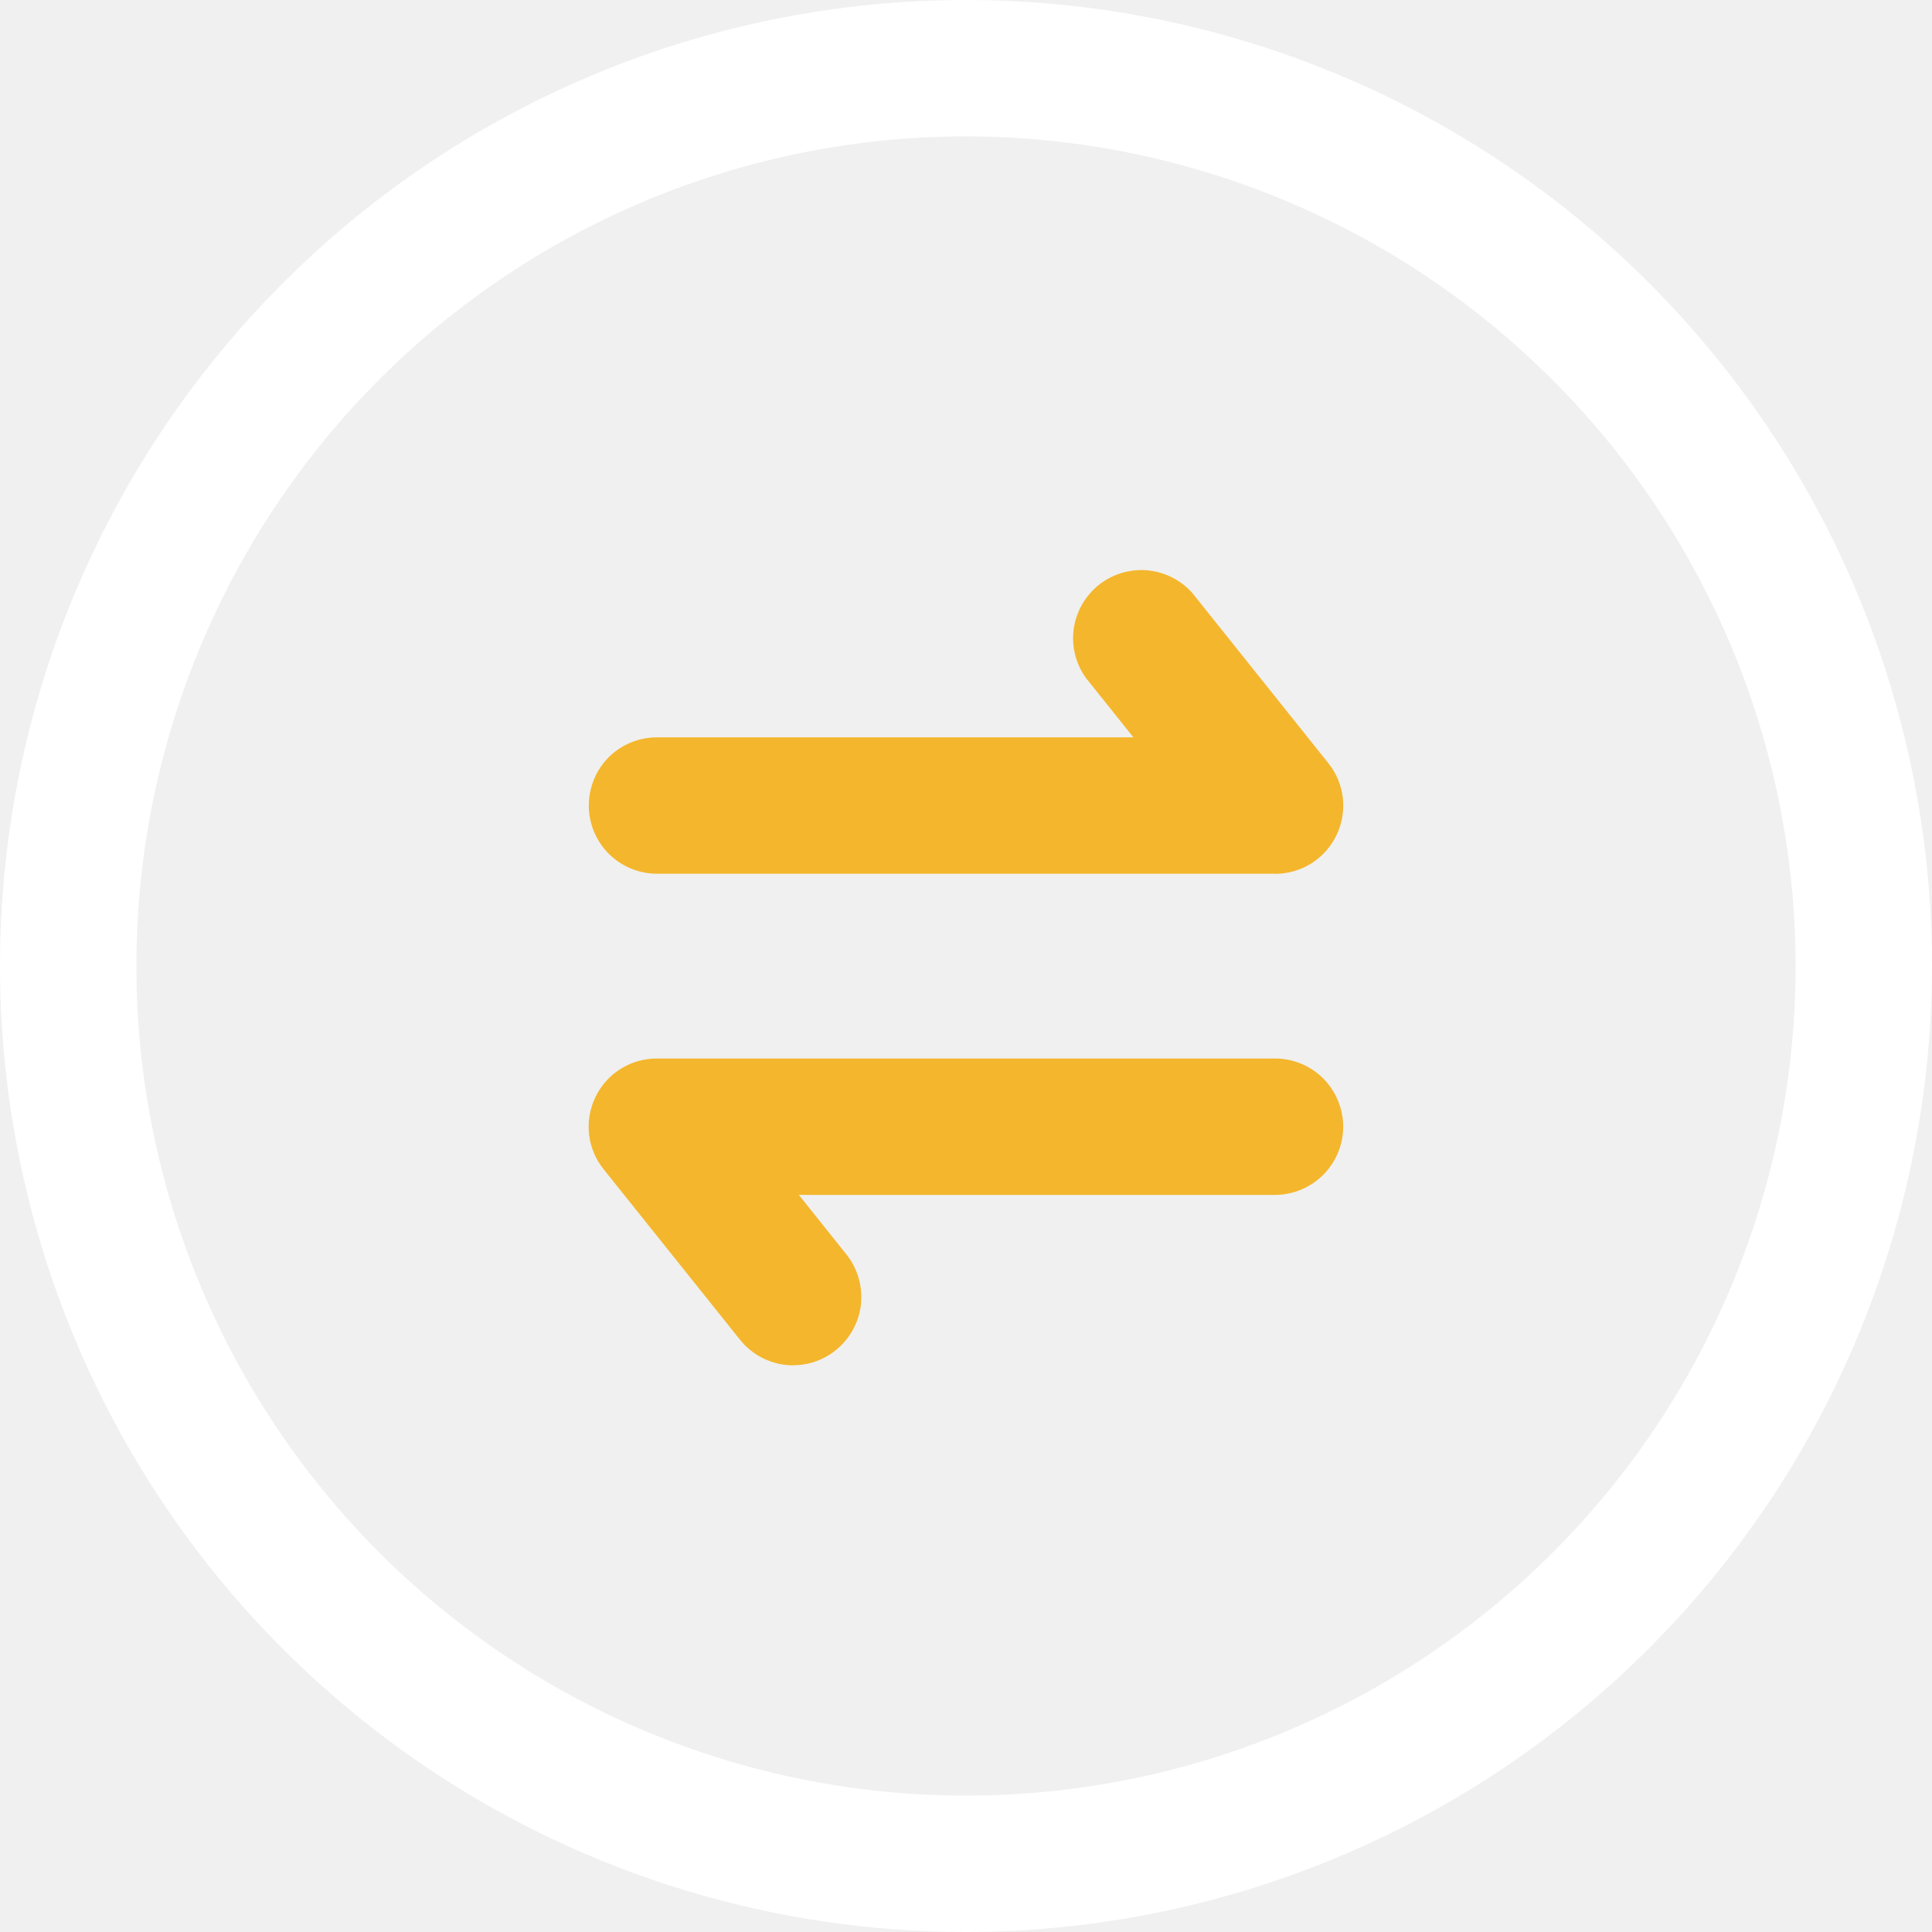
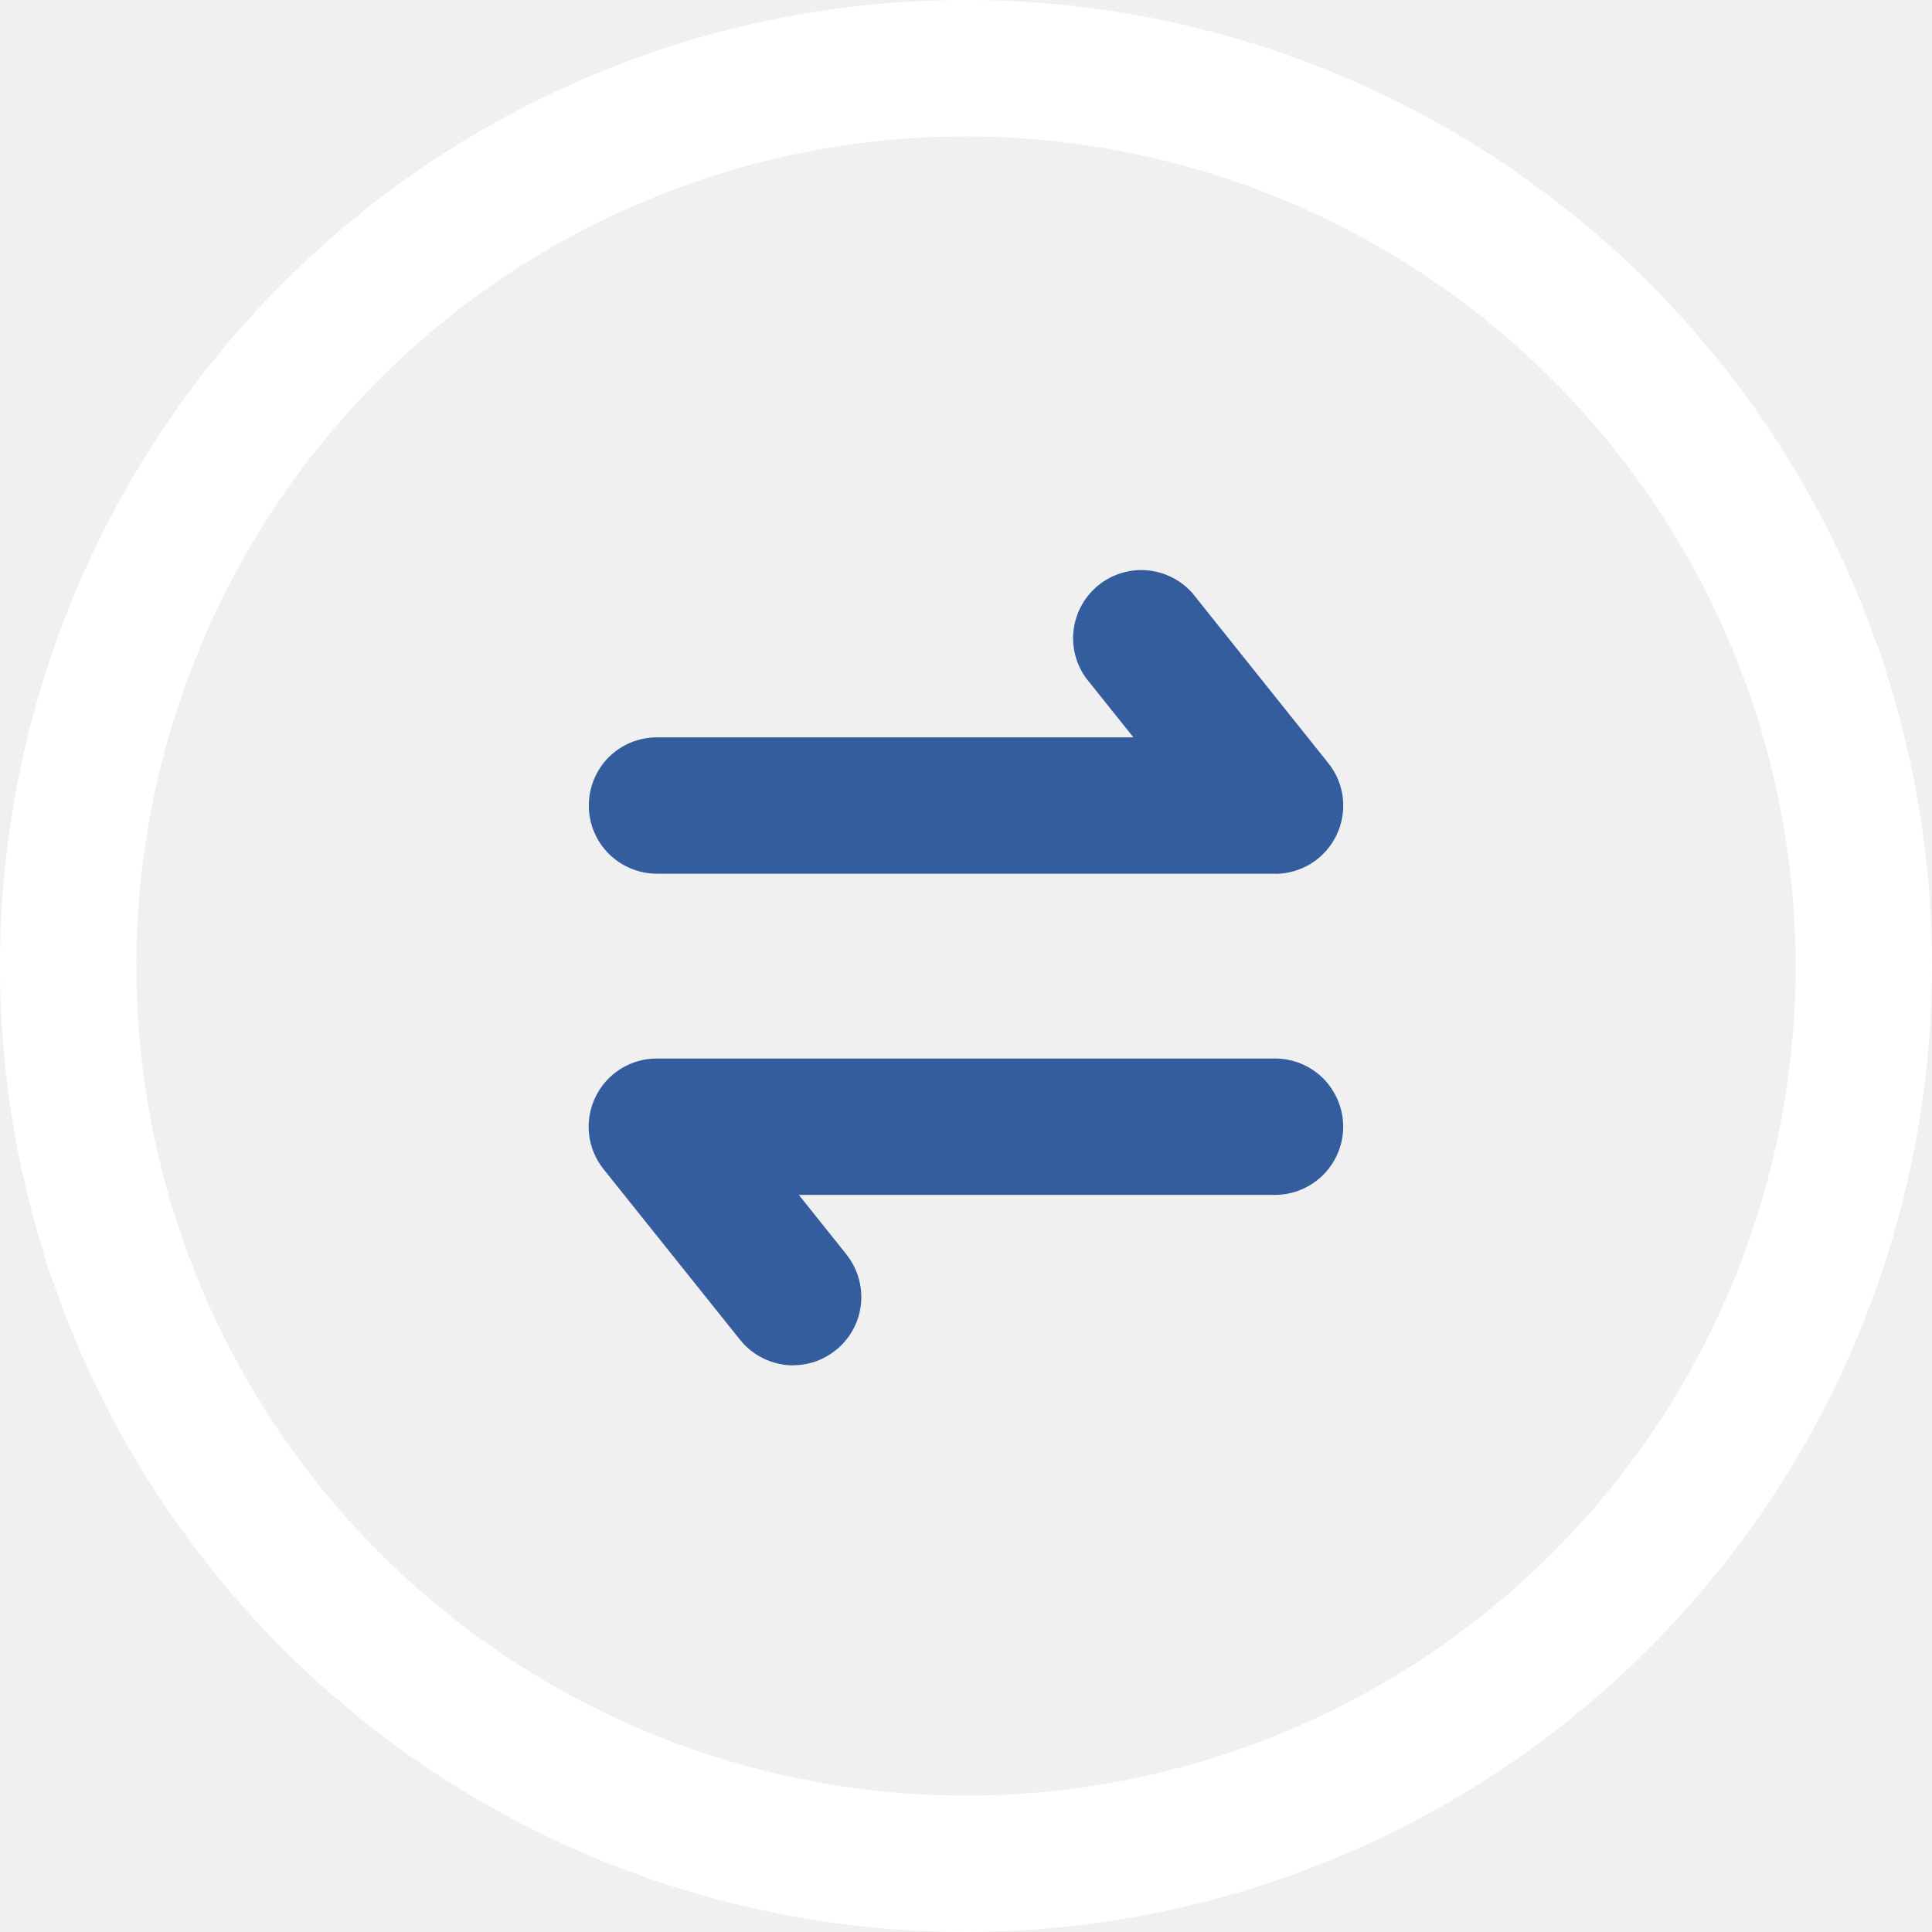
<svg xmlns="http://www.w3.org/2000/svg" width="17" height="17" viewBox="0 0 17 17" fill="none">
  <path d="M8.5 17C6.819 17 5.175 16.502 3.778 15.568C2.38 14.633 1.29 13.306 0.647 11.753C0.004 10.2 -0.165 8.491 0.163 6.842C0.491 5.193 1.301 3.678 2.49 2.49C3.678 1.301 5.193 0.491 6.842 0.163C8.491 -0.165 10.2 0.004 11.753 0.647C13.306 1.29 14.633 2.38 15.568 3.778C16.502 5.175 17 6.819 17 8.5C16.997 10.753 16.101 12.914 14.507 14.507C12.914 16.101 10.753 16.997 8.5 17ZM8.5 1.2C7.056 1.2 5.645 1.628 4.444 2.43C3.244 3.232 2.308 4.373 1.756 5.706C1.203 7.04 1.059 8.508 1.34 9.924C1.622 11.34 2.317 12.641 3.338 13.662C4.359 14.683 5.66 15.378 7.076 15.66C8.492 15.941 9.96 15.797 11.294 15.244C12.627 14.692 13.768 13.756 14.57 12.556C15.372 11.355 15.8 9.944 15.8 8.5C15.798 6.565 15.028 4.709 13.659 3.341C12.291 1.972 10.435 1.202 8.5 1.2Z" fill="white" />
-   <path d="M11.22 7.688H5.781C5.621 7.688 5.469 7.624 5.356 7.512C5.244 7.399 5.181 7.247 5.181 7.088C5.181 6.929 5.244 6.776 5.356 6.663C5.469 6.551 5.621 6.488 5.781 6.488H9.973L9.554 5.964C9.465 5.839 9.427 5.685 9.448 5.533C9.47 5.381 9.548 5.244 9.667 5.148C9.787 5.052 9.939 5.006 10.091 5.018C10.244 5.031 10.386 5.101 10.489 5.215L11.688 6.715C11.759 6.803 11.803 6.909 11.816 7.022C11.828 7.134 11.809 7.247 11.76 7.349C11.711 7.451 11.634 7.537 11.539 7.597C11.443 7.657 11.332 7.689 11.22 7.689L11.22 7.688ZM6.98 12.014C6.889 12.014 6.8 11.993 6.719 11.954C6.638 11.915 6.567 11.858 6.511 11.788L5.311 10.288C5.24 10.199 5.196 10.093 5.183 9.981C5.171 9.869 5.19 9.755 5.239 9.654C5.288 9.552 5.364 9.466 5.46 9.406C5.555 9.346 5.666 9.314 5.779 9.314H11.219C11.378 9.314 11.53 9.377 11.643 9.489C11.755 9.602 11.819 9.755 11.819 9.914C11.819 10.073 11.755 10.225 11.643 10.338C11.53 10.45 11.378 10.514 11.219 10.514H7.029L7.448 11.038C7.518 11.126 7.562 11.232 7.575 11.345C7.588 11.457 7.569 11.57 7.52 11.672C7.471 11.774 7.394 11.86 7.299 11.92C7.203 11.981 7.093 12.013 6.98 12.013V12.014Z" fill="#F4B62C" />
+   <path d="M11.22 7.688H5.781C5.621 7.688 5.469 7.624 5.356 7.512C5.244 7.399 5.181 7.247 5.181 7.088C5.181 6.929 5.244 6.776 5.356 6.663C5.469 6.551 5.621 6.488 5.781 6.488H9.973L9.554 5.964C9.465 5.839 9.427 5.685 9.448 5.533C9.47 5.381 9.548 5.244 9.667 5.148C9.787 5.052 9.939 5.006 10.091 5.018C10.244 5.031 10.386 5.101 10.489 5.215L11.688 6.715C11.759 6.803 11.803 6.909 11.816 7.022C11.828 7.134 11.809 7.247 11.76 7.349C11.711 7.451 11.634 7.537 11.539 7.597C11.443 7.657 11.332 7.689 11.22 7.689L11.22 7.688ZM6.98 12.014C6.889 12.014 6.8 11.993 6.719 11.954C6.638 11.915 6.567 11.858 6.511 11.788L5.311 10.288C5.24 10.199 5.196 10.093 5.183 9.981C5.171 9.869 5.19 9.755 5.239 9.654C5.288 9.552 5.364 9.466 5.46 9.406C5.555 9.346 5.666 9.314 5.779 9.314H11.219C11.378 9.314 11.53 9.377 11.643 9.489C11.755 9.602 11.819 9.755 11.819 9.914C11.819 10.073 11.755 10.225 11.643 10.338C11.53 10.45 11.378 10.514 11.219 10.514H7.029L7.448 11.038C7.518 11.126 7.562 11.232 7.575 11.345C7.588 11.457 7.569 11.57 7.52 11.672C7.471 11.774 7.394 11.86 7.299 11.92C7.203 11.981 7.093 12.013 6.98 12.013V12.014Z" fill="#345D9D" />
</svg>
